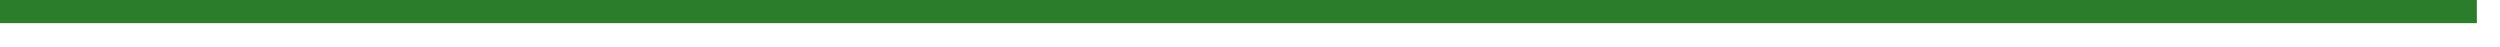
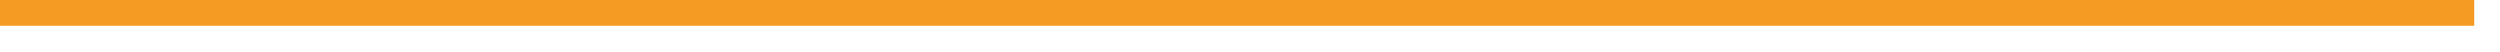
- <svg xmlns="http://www.w3.org/2000/svg" version="1.1" width="108px" height="2px">
-   <g transform="matrix(1 0 0 1 -516 -490 )">
-     <path d="M 516 490.5  L 623 490.5  " stroke-width="1" stroke="#2b7d2b" fill="none" />
+ <svg xmlns="http://www.w3.org/2000/svg" version="1.1" width="97px" height="2px">
+   <g transform="matrix(1 0 0 1 -1151 -500 )">
+     <path d="M 1151 500.5  L 1247 500.5  " stroke-width="1" stroke="#f59a23" fill="none" />
  </g>
</svg>
